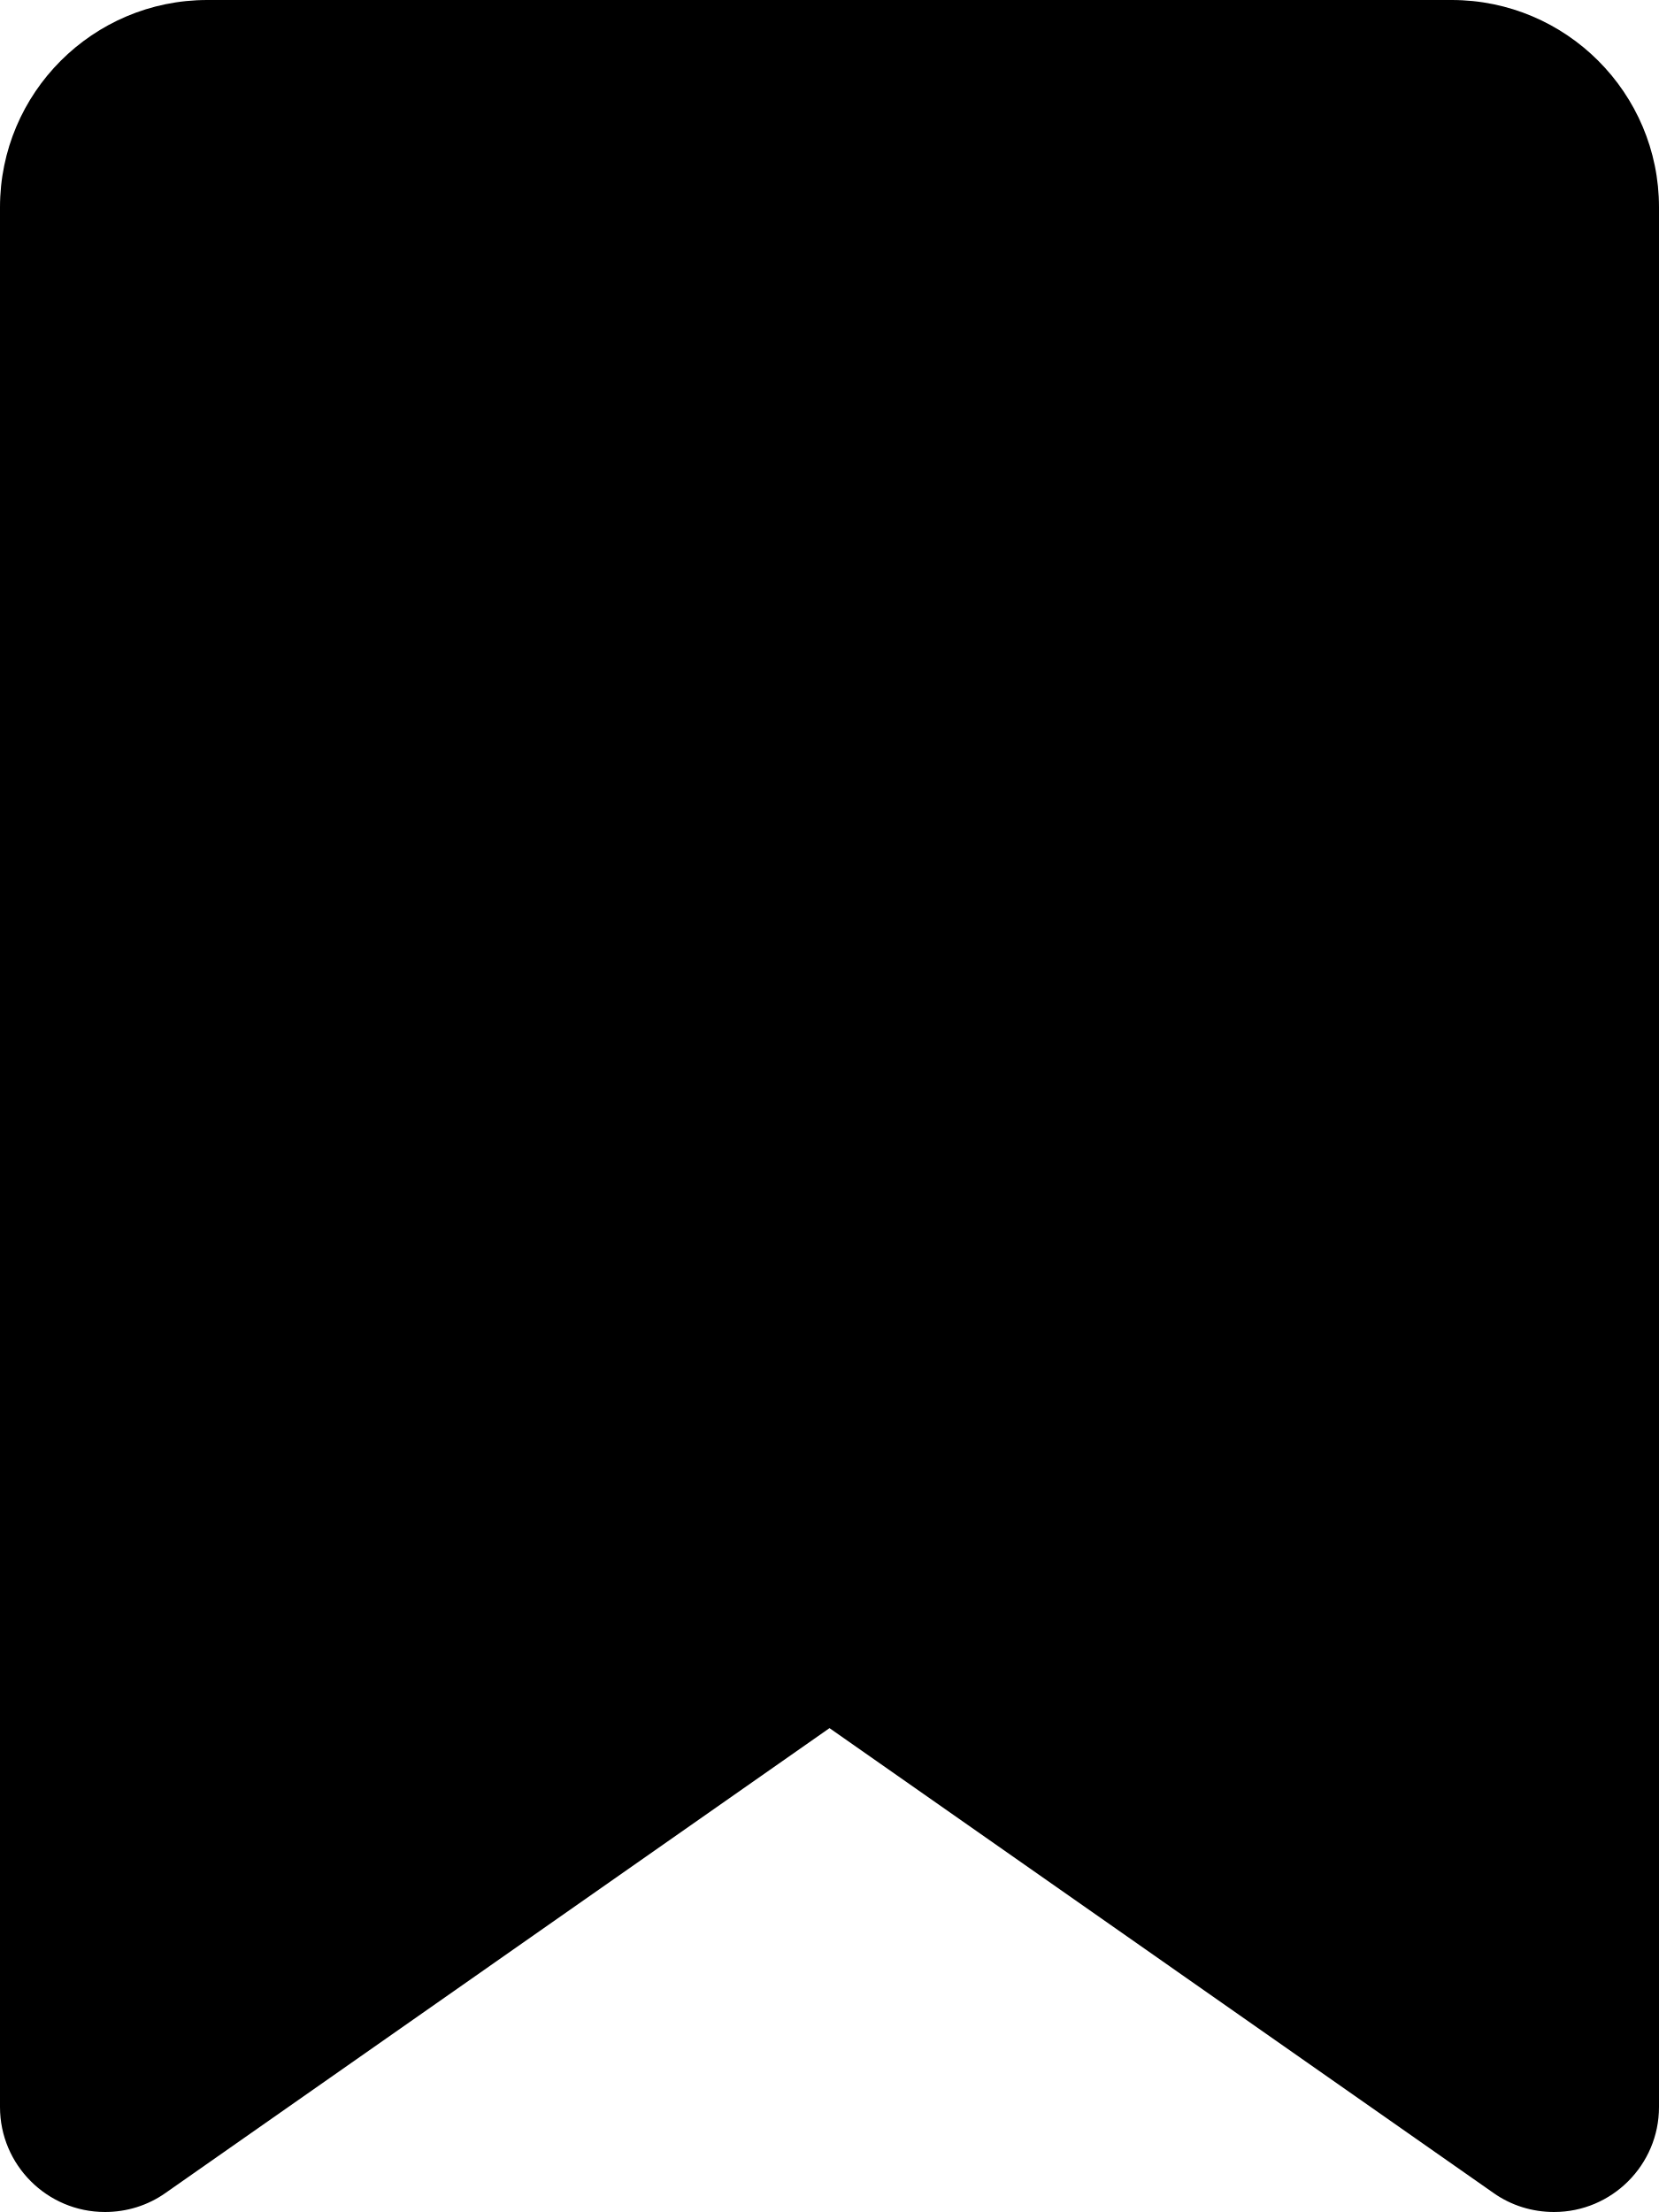
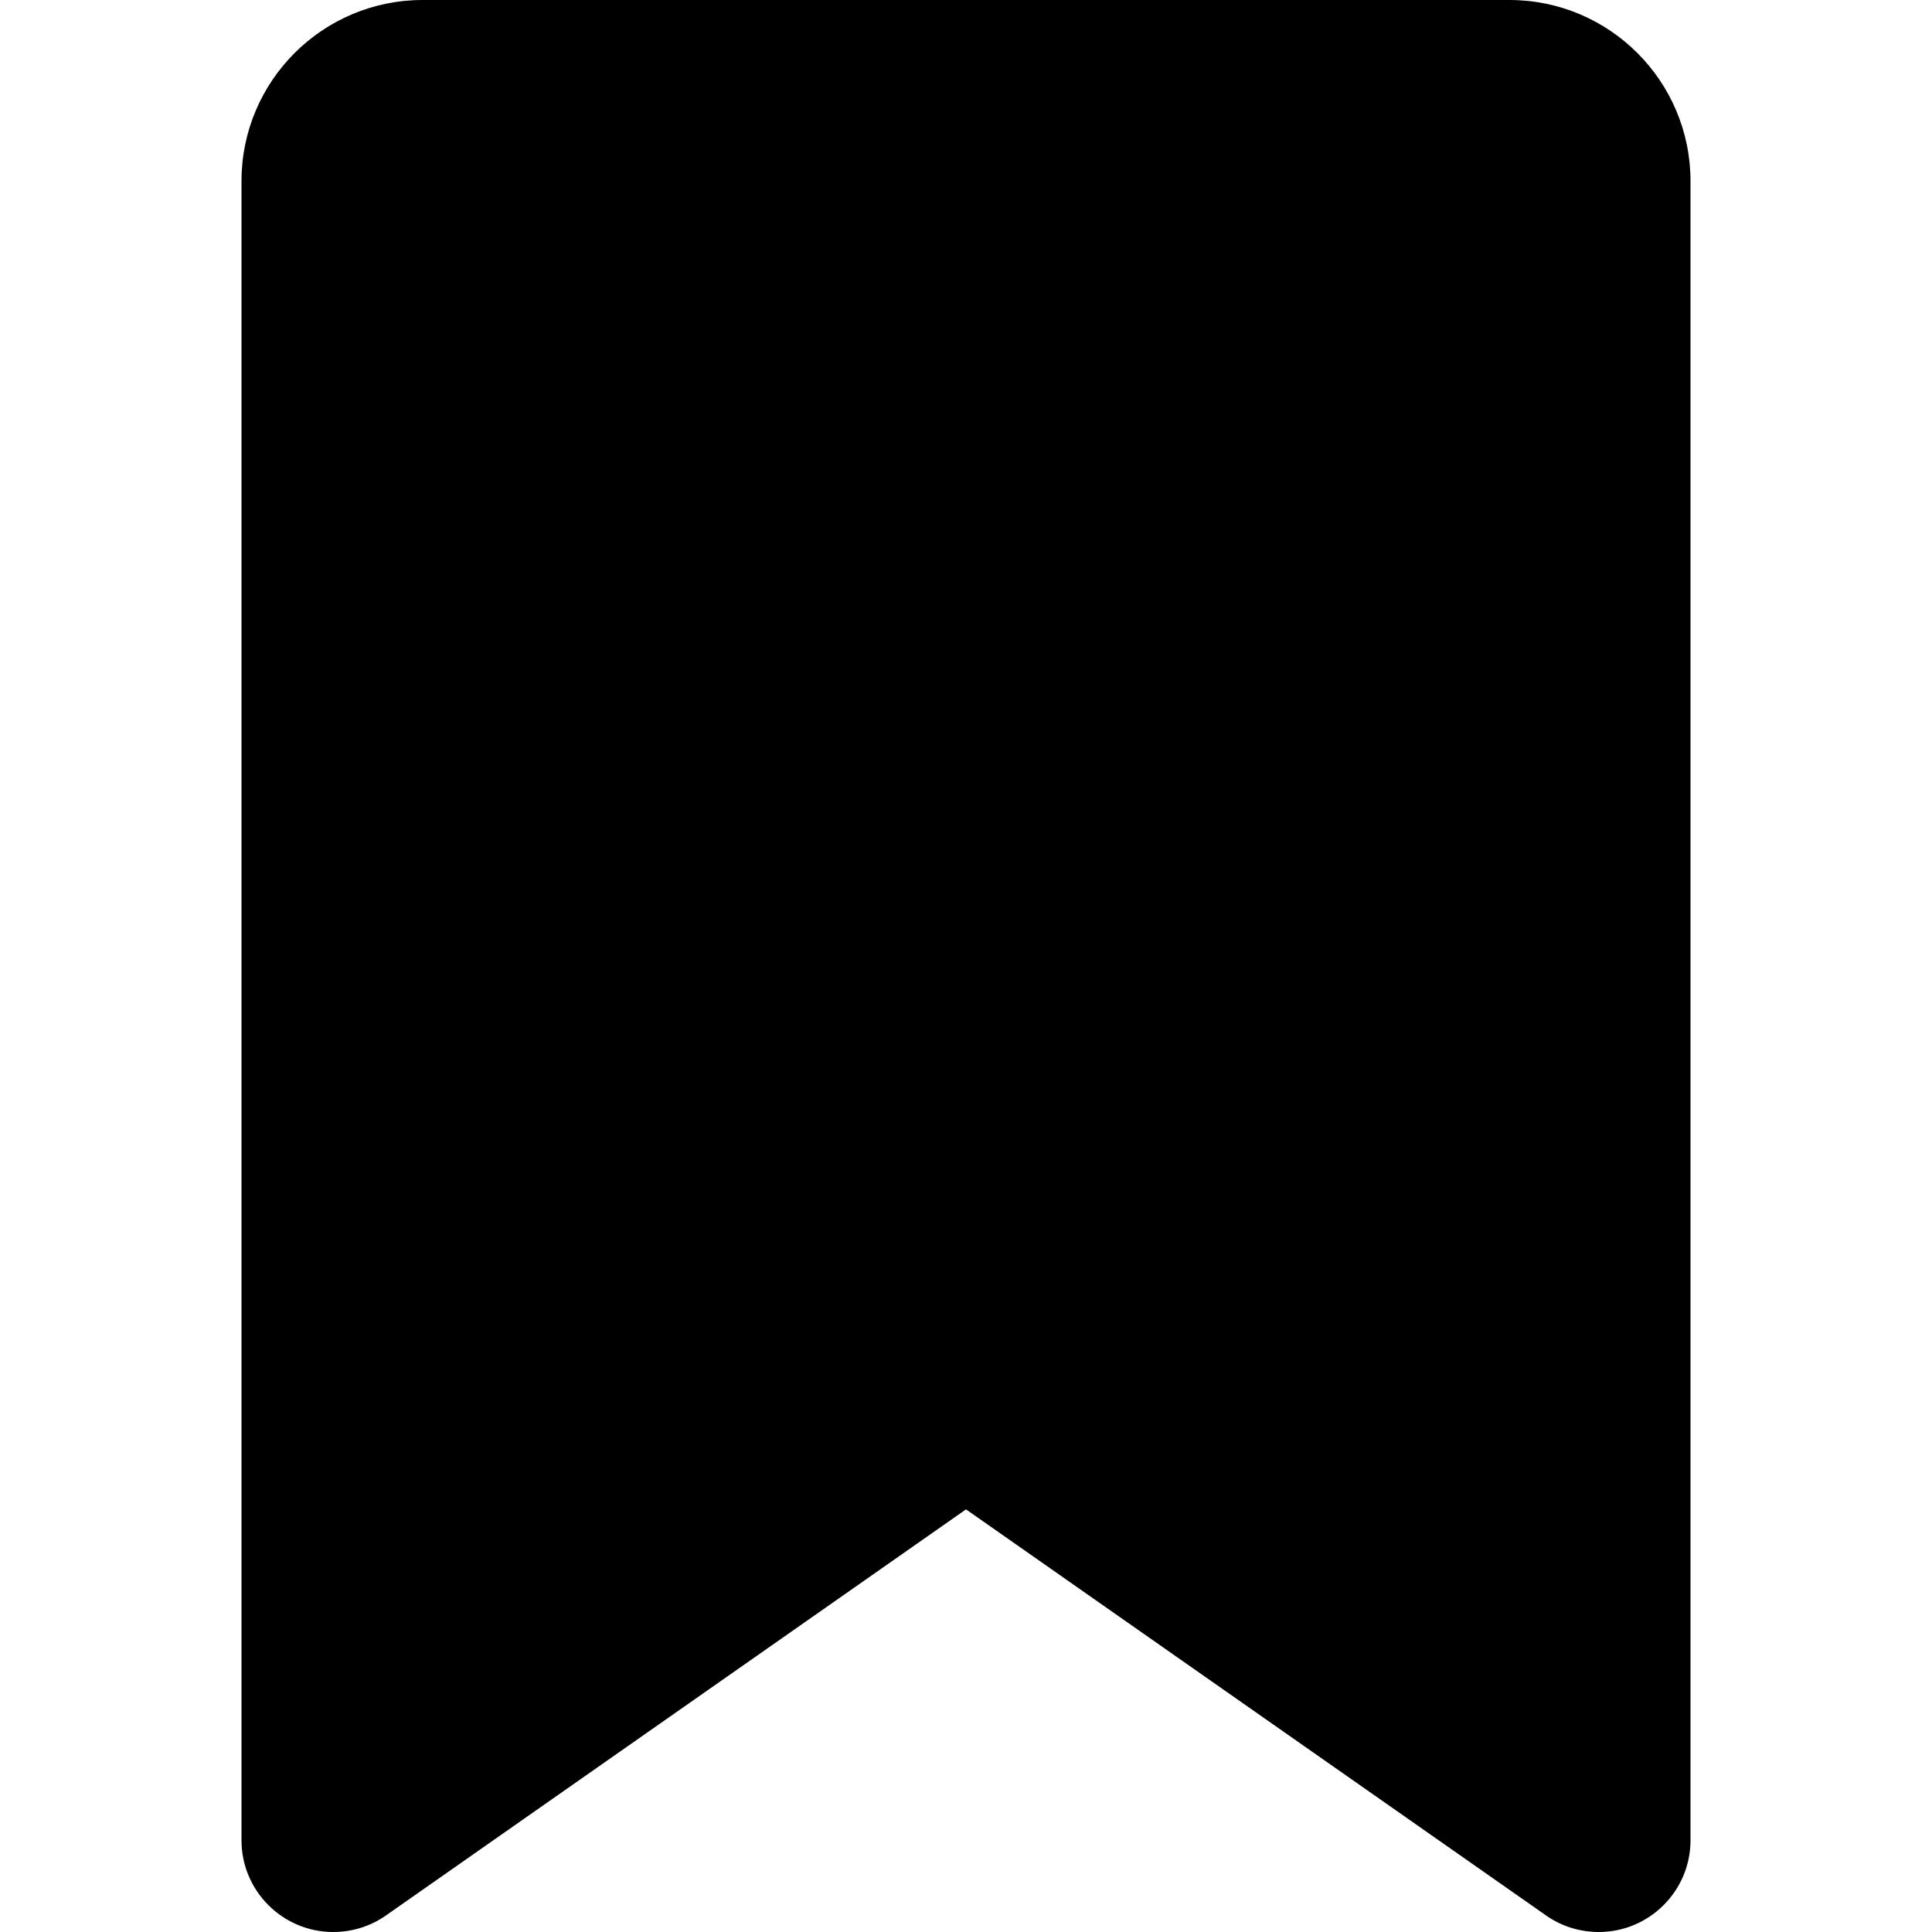
- <svg xmlns="http://www.w3.org/2000/svg" viewBox="0 0 384 512" style="left: 0; top: 0;">
+ <svg xmlns="http://www.w3.org/2000/svg" width="25" height="25" viewBox="0 0 384 512" style="left: 0; top: 0;">
  <path d="M0 48V487.7C0 501.1 10.9 512 24.3 512c5 0 9.9-1.5 14-4.4L192 400 345.7 507.6c4.1 2.9 9 4.4 14 4.4c13.4 0 24.3-10.9 24.3-24.3V48c0-26.5-21.5-48-48-48H48C21.5 0 0 21.5 0 48z" fill="currentColor" />
</svg>
